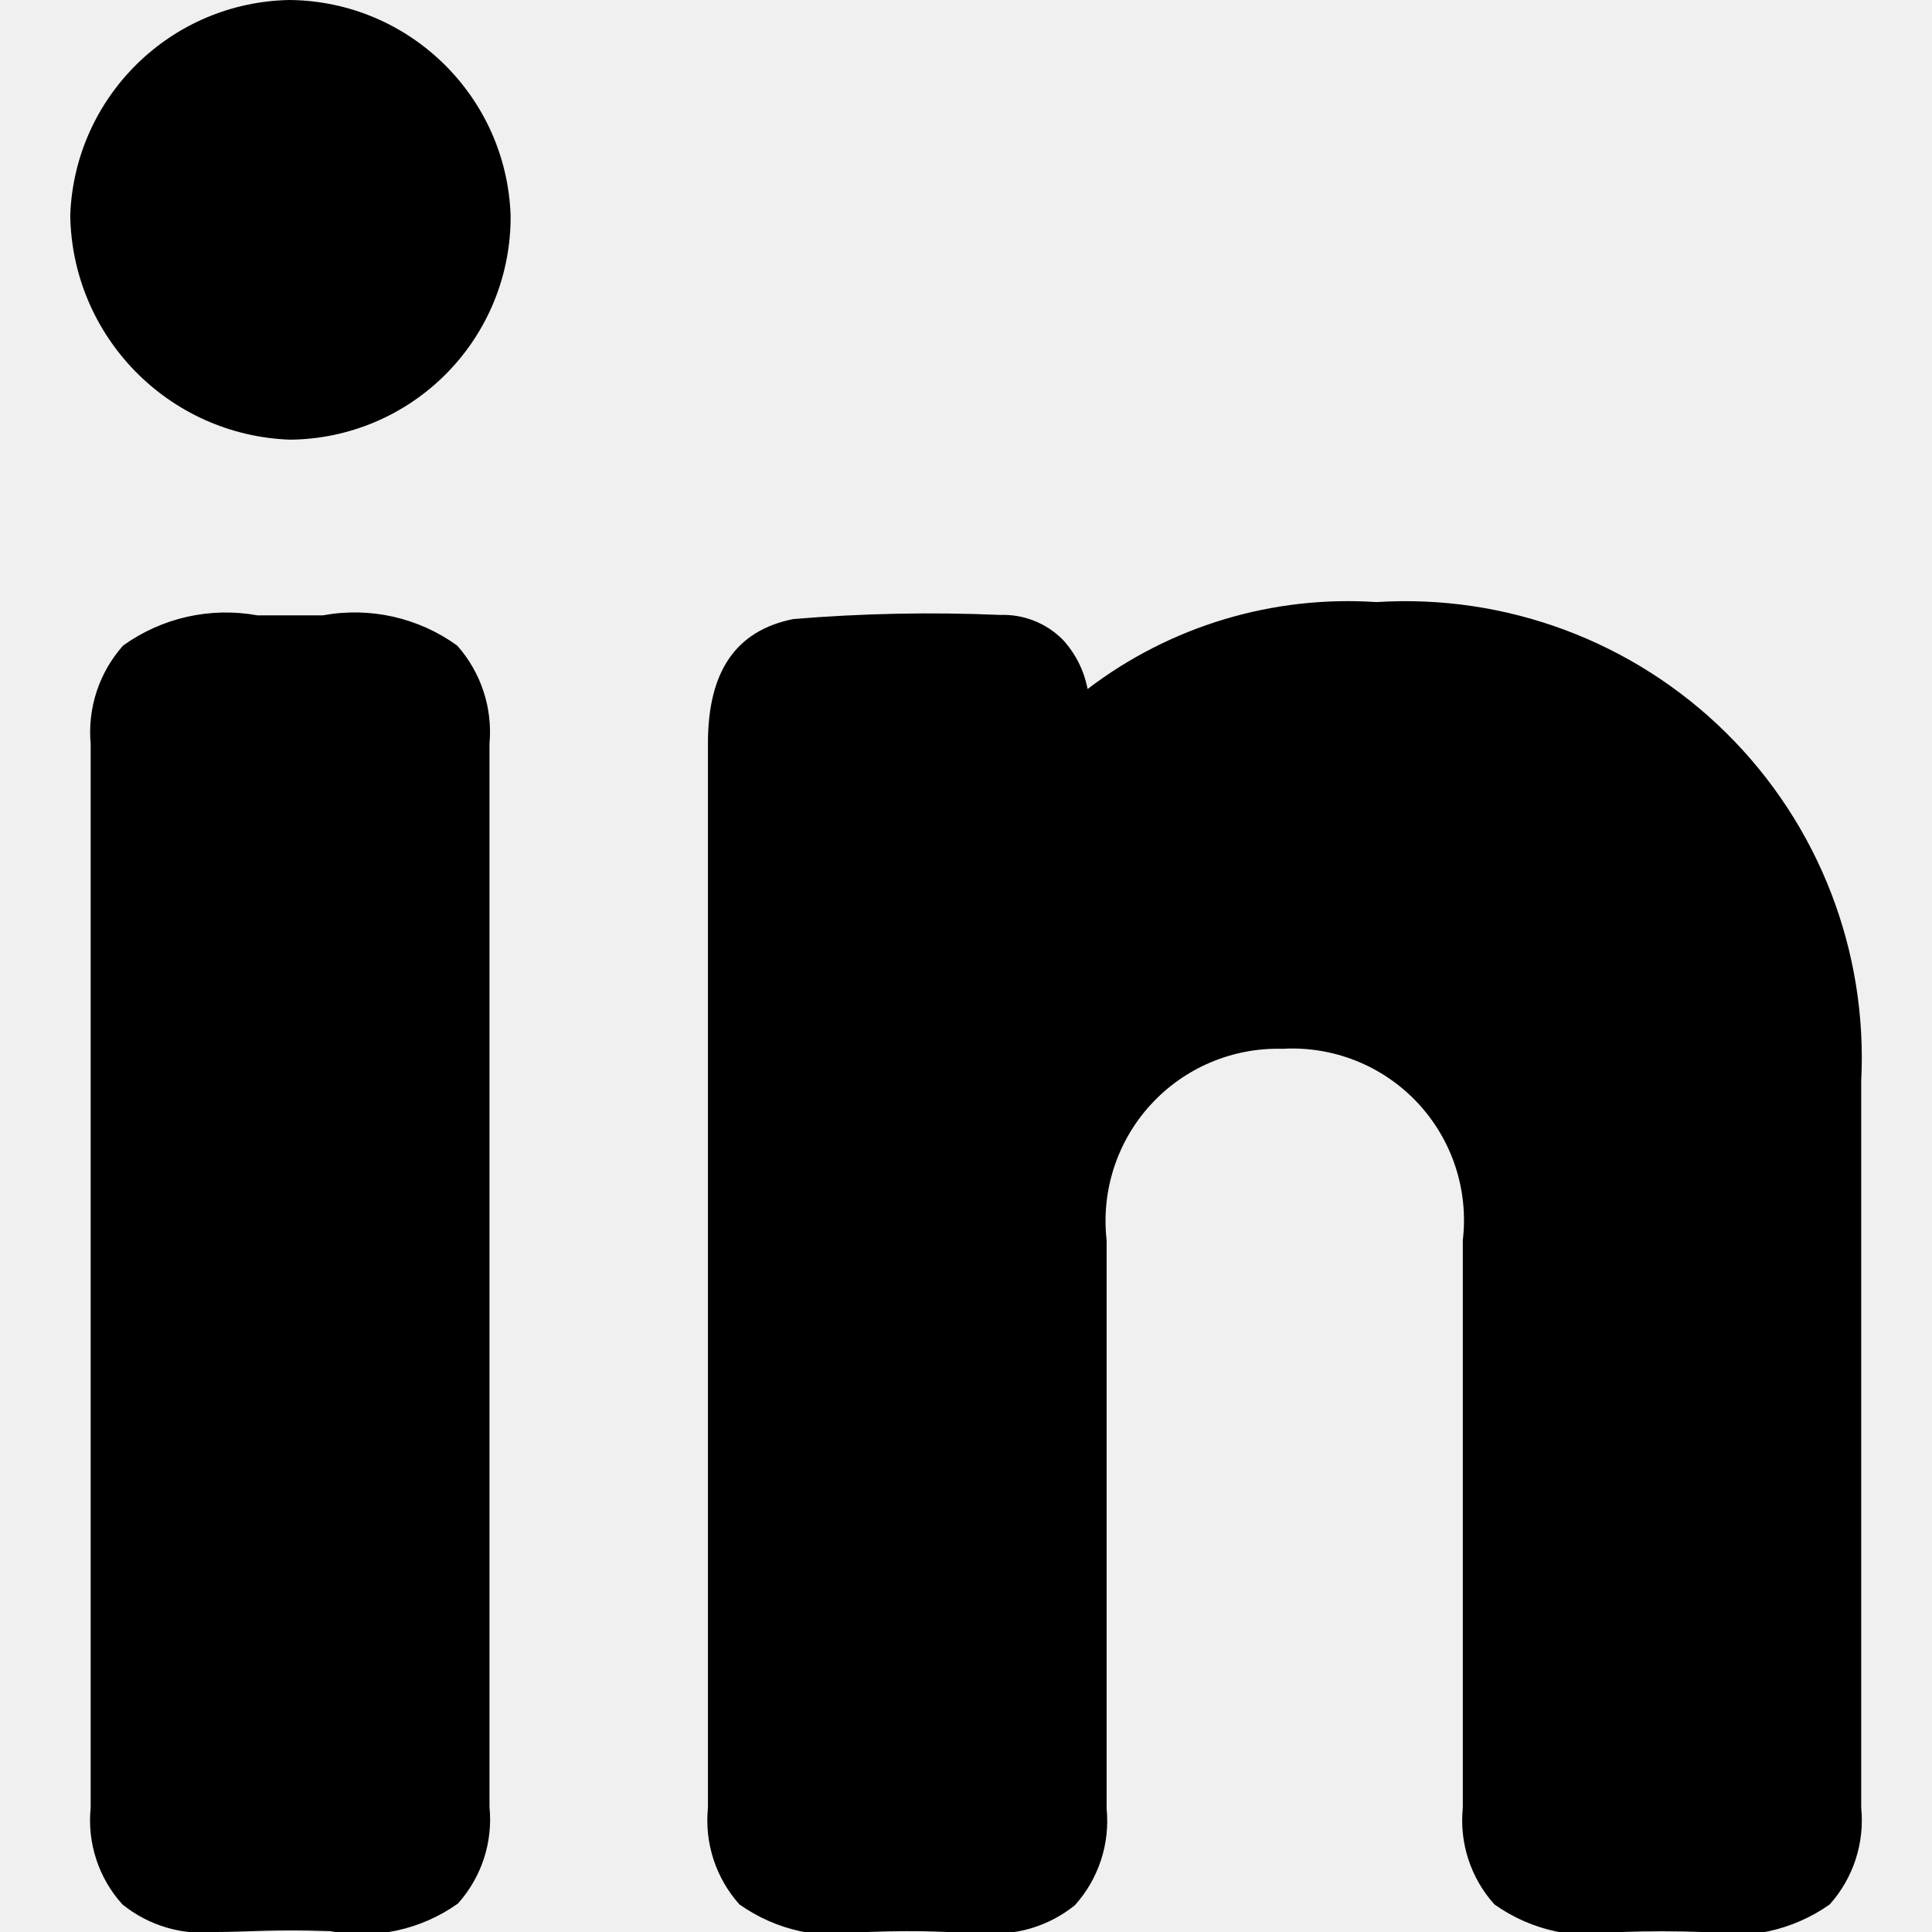
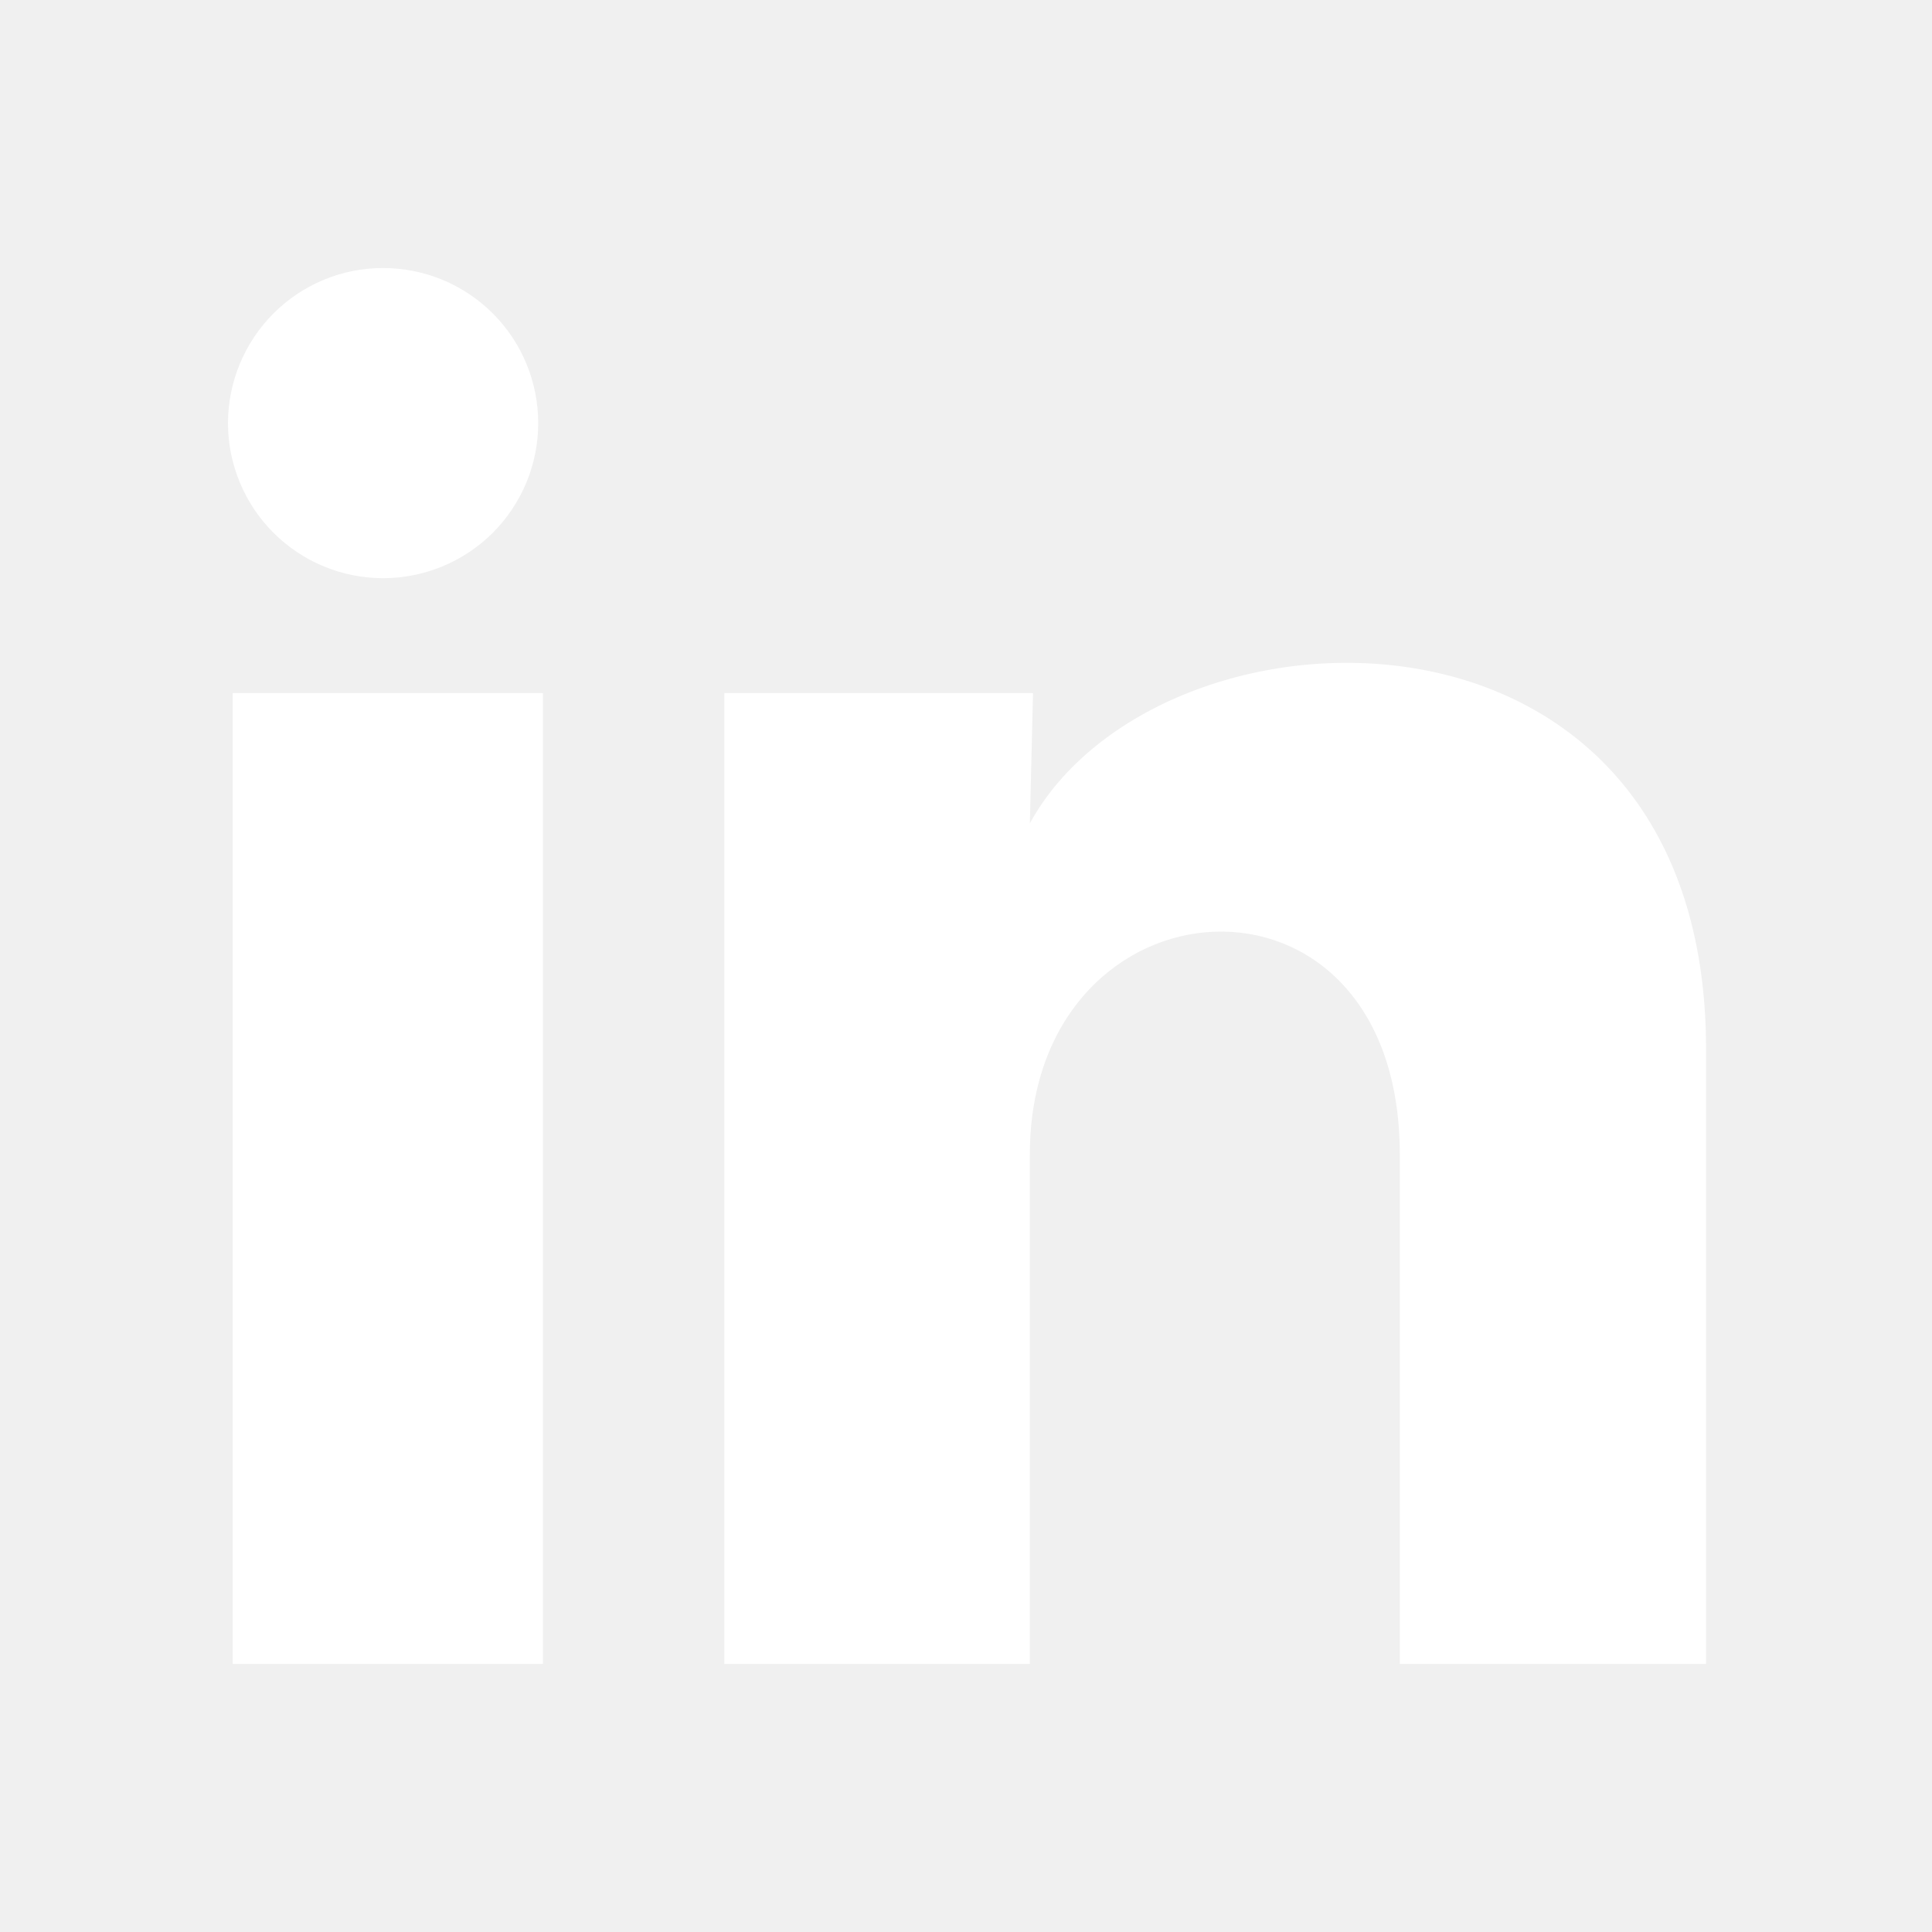
- <svg viewBox="0 0 140 140">
-   <path d="M23.4 44.59h-4.75a12.76 12.76 0 00-9.73 2.19 9.44 9.44 0 00-2.35 7.12V131a9.08 9.08 0 002.3 7 9.24 9.24 0 006.82 2c2.22 0 4.15-.21 8.24-.06a12 12 0 009.25-2 9.1 9.1 0 002.29-7V53.9a9.44 9.44 0 00-2.34-7.12 12.68 12.68 0 00-9.73-2.19zM21 0A16.19 16.19 0 005.09 15.6 16.52 16.52 0 0021 31.86 16.12 16.12 0 0037 15.6 16.18 16.18 0 0021 0zM99.74 43.63a31.09 31.09 0 00-20.93 6.3A7.25 7.25 0 0077 46.34a6.08 6.08 0 00-4.52-1.78 119.08 119.08 0 00-15 .3c-4.16.84-6.18 3.79-6.18 9V131a9.14 9.14 0 002.28 7 12.06 12.06 0 009.26 2c4.47-.17 5.74.06 8.22.06a9.26 9.26 0 006.83-2 9.12 9.12 0 002.3-7V89.88A12.48 12.48 0 0192.93 76 12.44 12.44 0 01106 89.88V131a9.1 9.1 0 002.29 7 12 12 0 009.24 2c1.83-.07 4-.07 5.8 0a12.09 12.09 0 009.26-2 9.14 9.14 0 002.28-7V78.32a33.07 33.07 0 00-35.13-34.69z" />
+ <svg xmlns="http://www.w3.org/2000/svg" width="19" height="19" viewBox="0 0 19 19" fill="none">
+   <g id="ri:linkedin-fill">
+     <path id="Vector" d="M5.293 4.162C5.293 4.566 5.132 4.954 4.846 5.24C4.559 5.526 4.171 5.686 3.767 5.686C3.362 5.686 2.975 5.525 2.689 5.239C2.403 4.953 2.242 4.565 2.242 4.16C2.243 3.756 2.404 3.368 2.69 3.082C2.976 2.796 3.364 2.635 3.768 2.636C4.173 2.636 4.561 2.797 4.847 3.083C5.133 3.369 5.293 3.757 5.293 4.162ZM5.339 6.816H2.288V16.364H5.339V6.816ZM10.159 6.816H7.123V16.364H10.128V11.353C10.128 8.562 13.766 8.303 13.766 11.353V16.364H16.778V10.316C16.778 5.611 11.394 5.786 10.128 8.097L10.159 6.816Z" fill="white" />
+   </g>
</svg>
